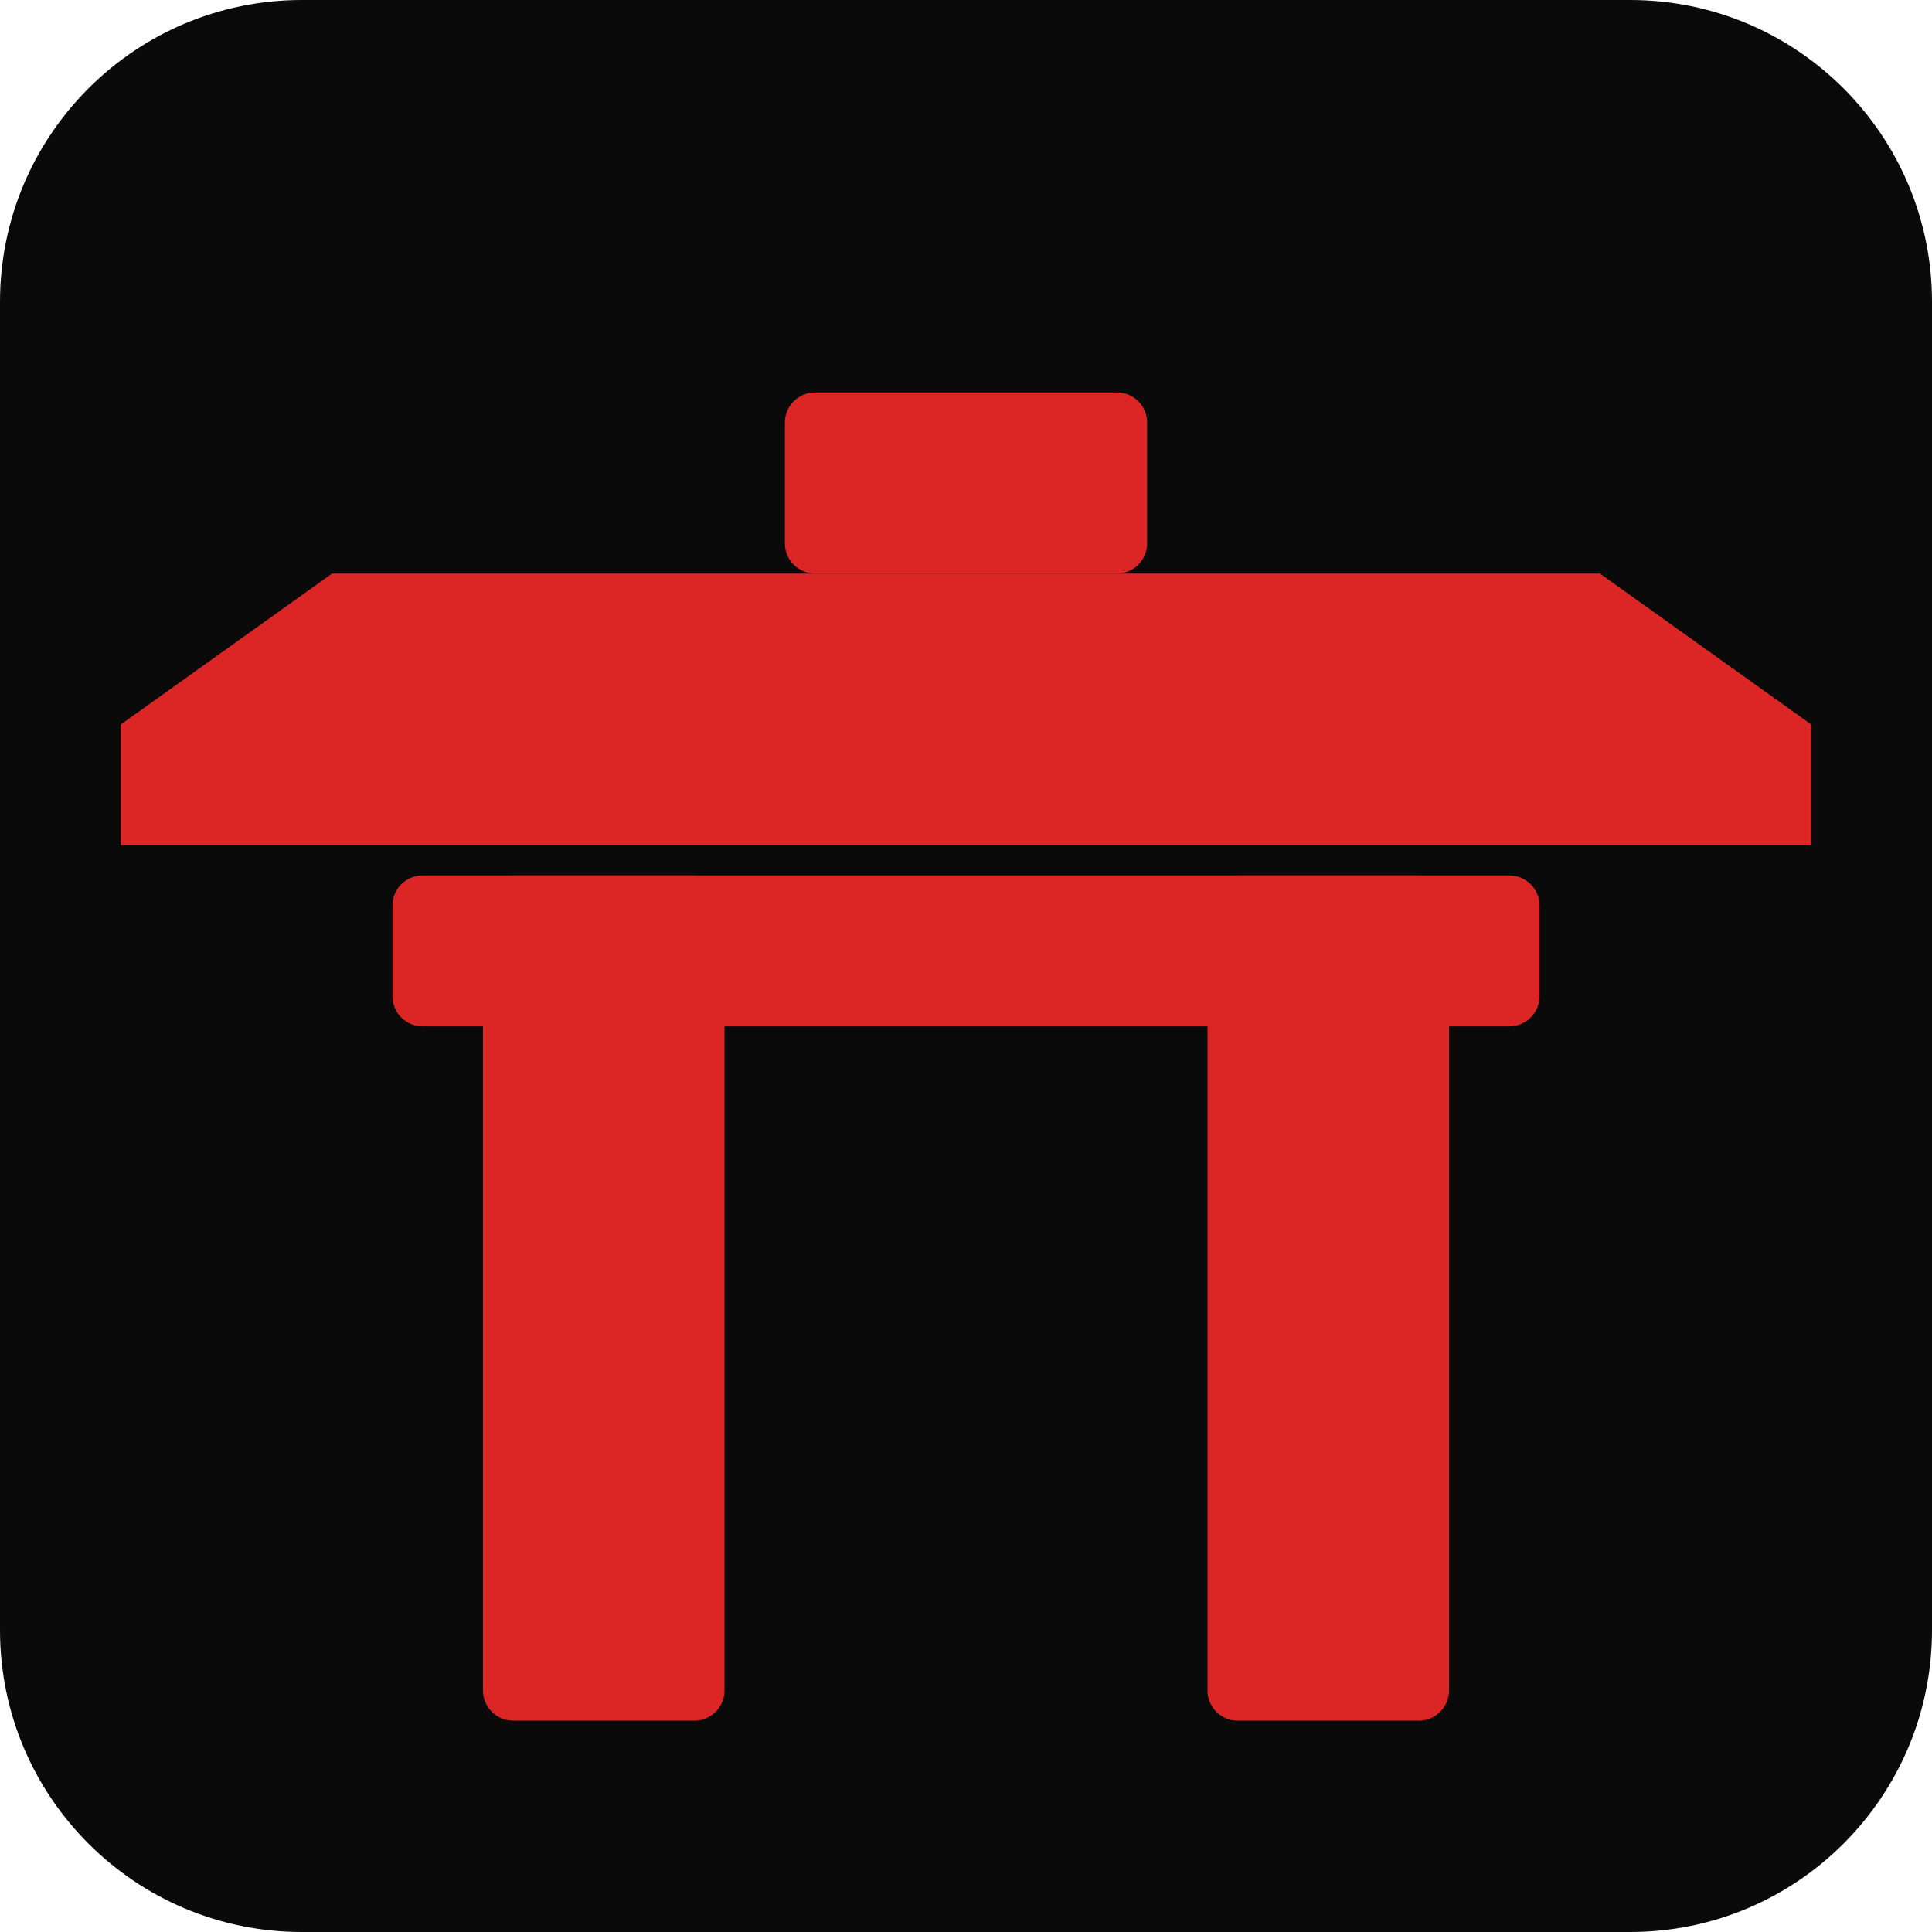
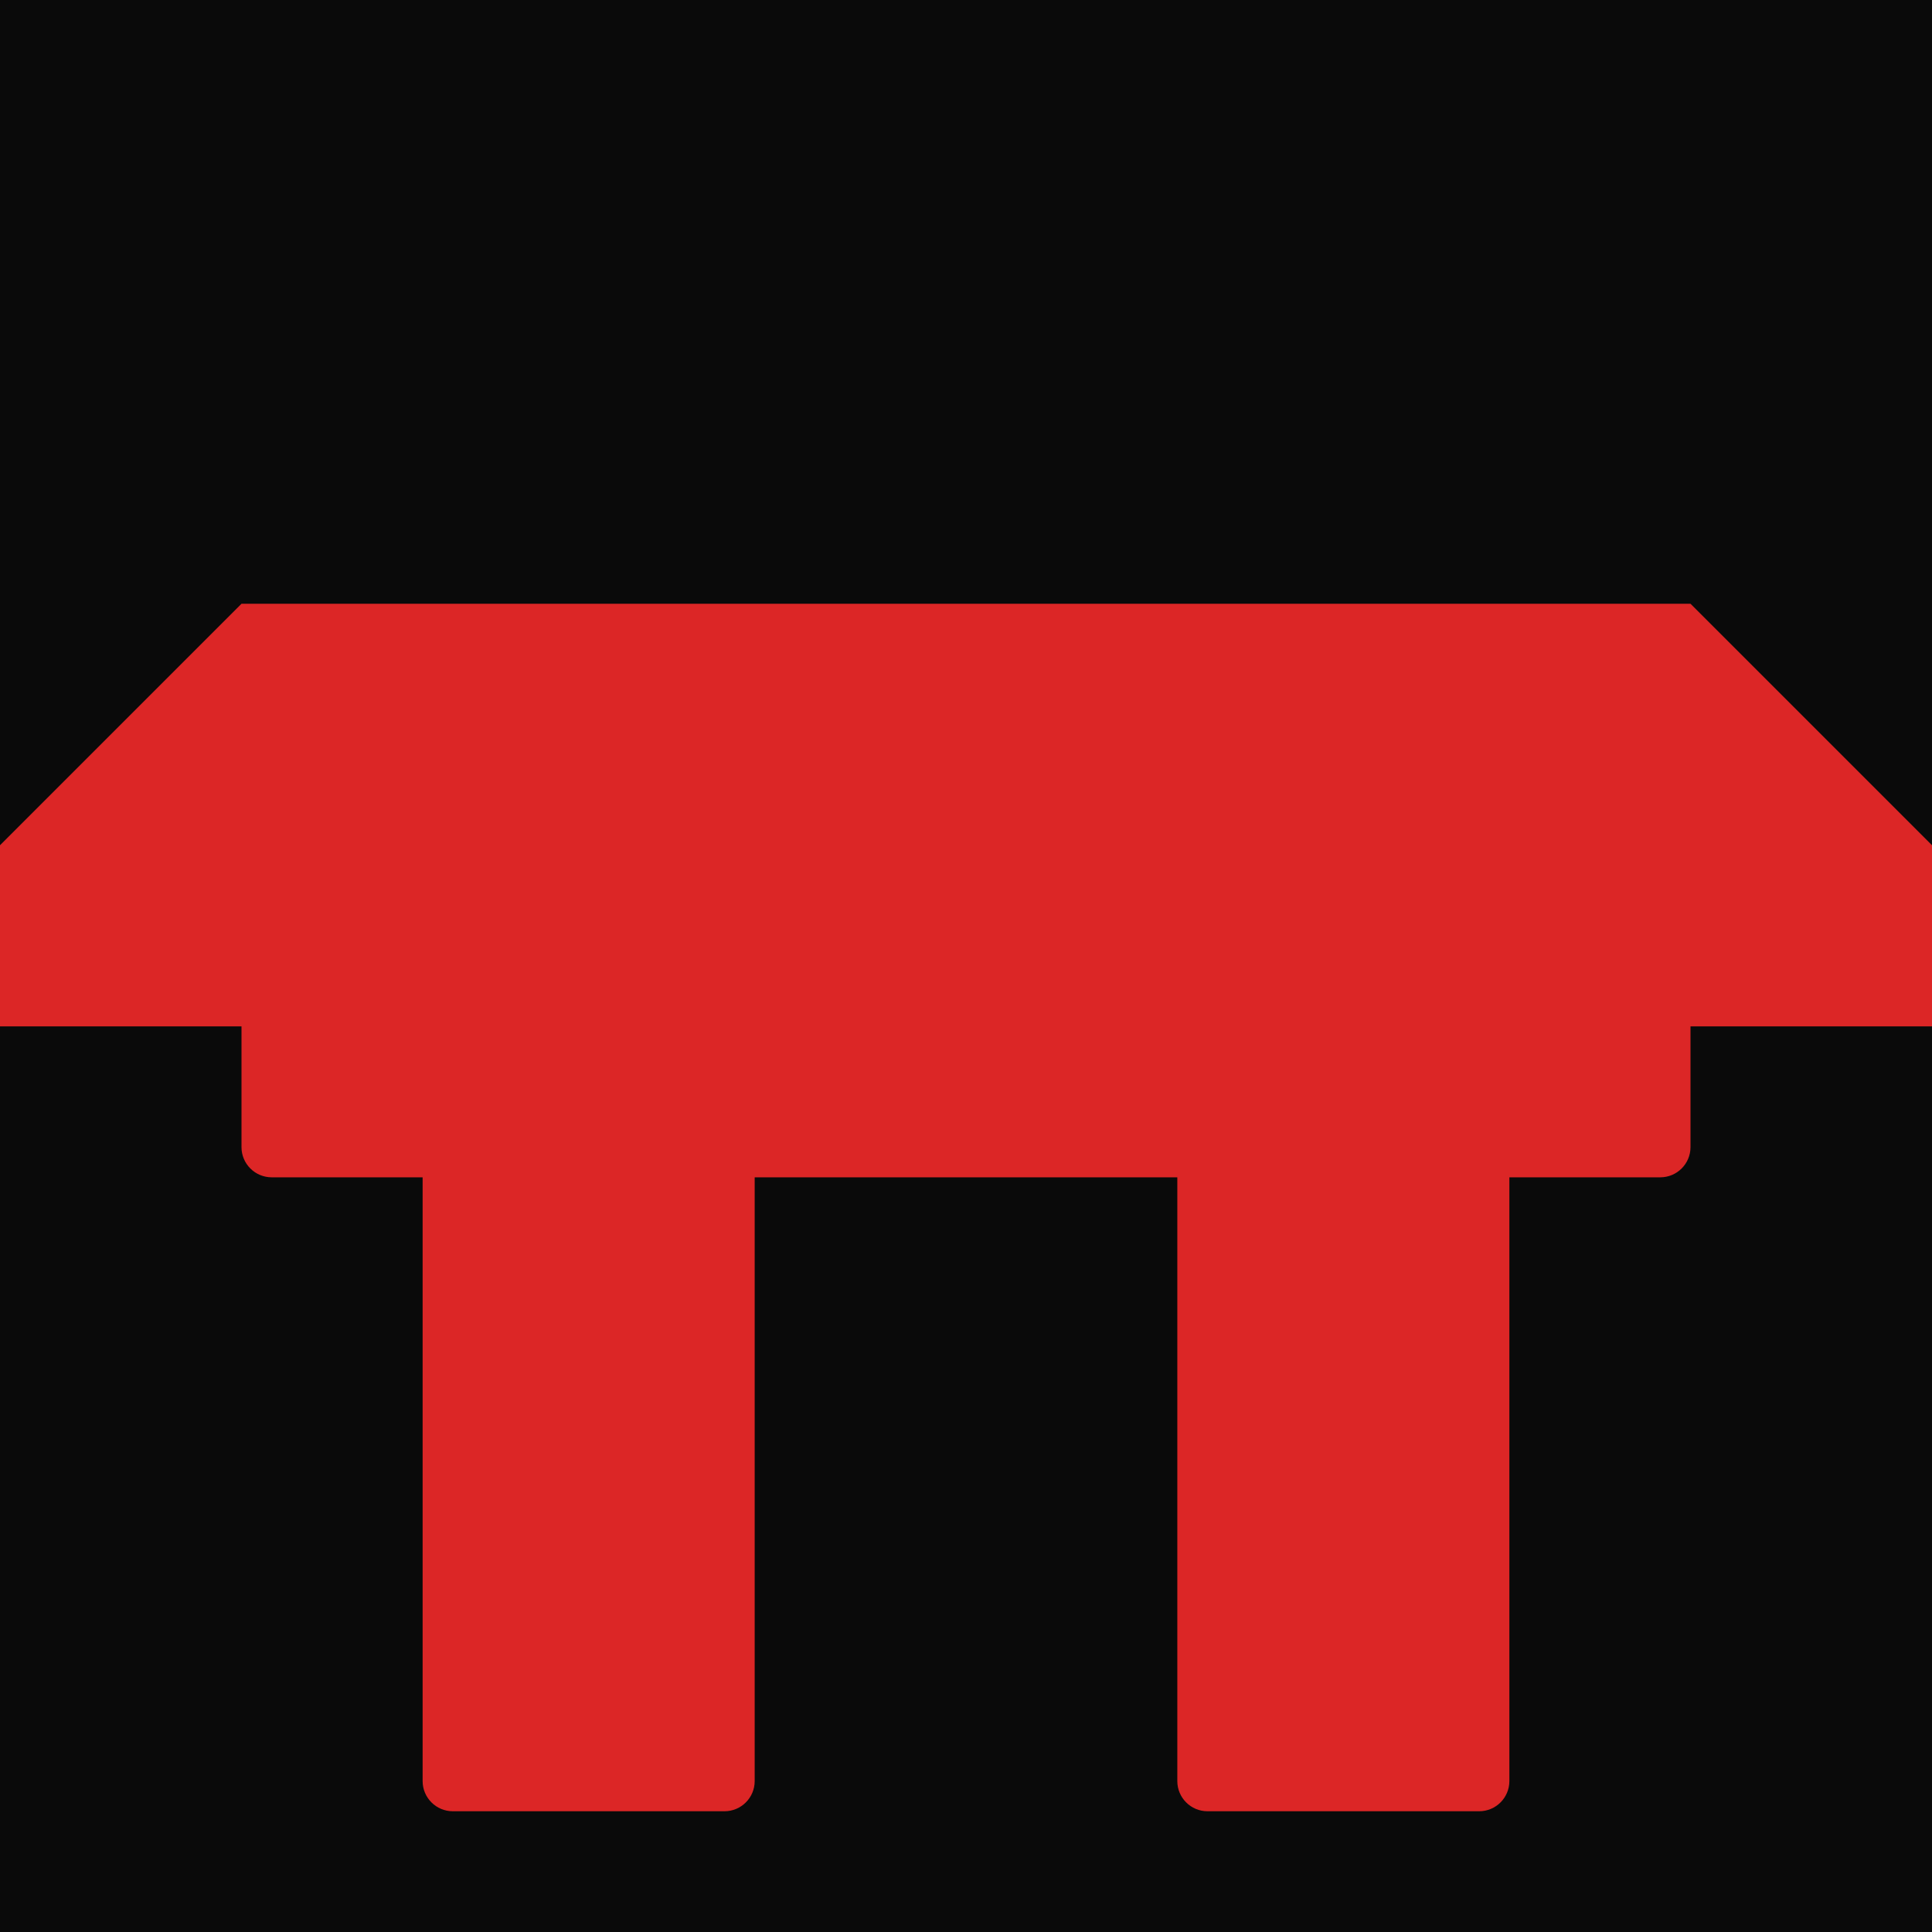
<svg xmlns="http://www.w3.org/2000/svg" viewBox="0 0 32 32" role="img" aria-label="Dojo Director">
-   <rect width="32" height="32" rx="5" fill="#0a0a0a" />
+   <rect width="32" height="32" fill="#0a0a0a" />
  <g fill="#dc2626">
-     <path d="M2 12 L5.5 9.5 H26.5 L30 12 V14 H2 Z" />
-     <rect x="13" y="6.5" width="6" height="3" rx="0.5" />
-     <rect x="6.5" y="14.5" width="19" height="2.5" rx="0.5" />
-     <rect x="8" y="14.5" width="4" height="14" rx="0.5" />
-     <rect x="20" y="14.5" width="4" height="14" rx="0.5" />
+     <path d="M0 14 L4 10 H28 L32 14 V17 H0 Z" />
+     <rect x="4" y="16" width="24" height="3.5" rx="0.5" />
+     <rect x="7" y="16" width="5.5" height="14" rx="0.5" />
+     <rect x="19.5" y="16" width="5.5" height="14" rx="0.5" />
  </g>
</svg>
